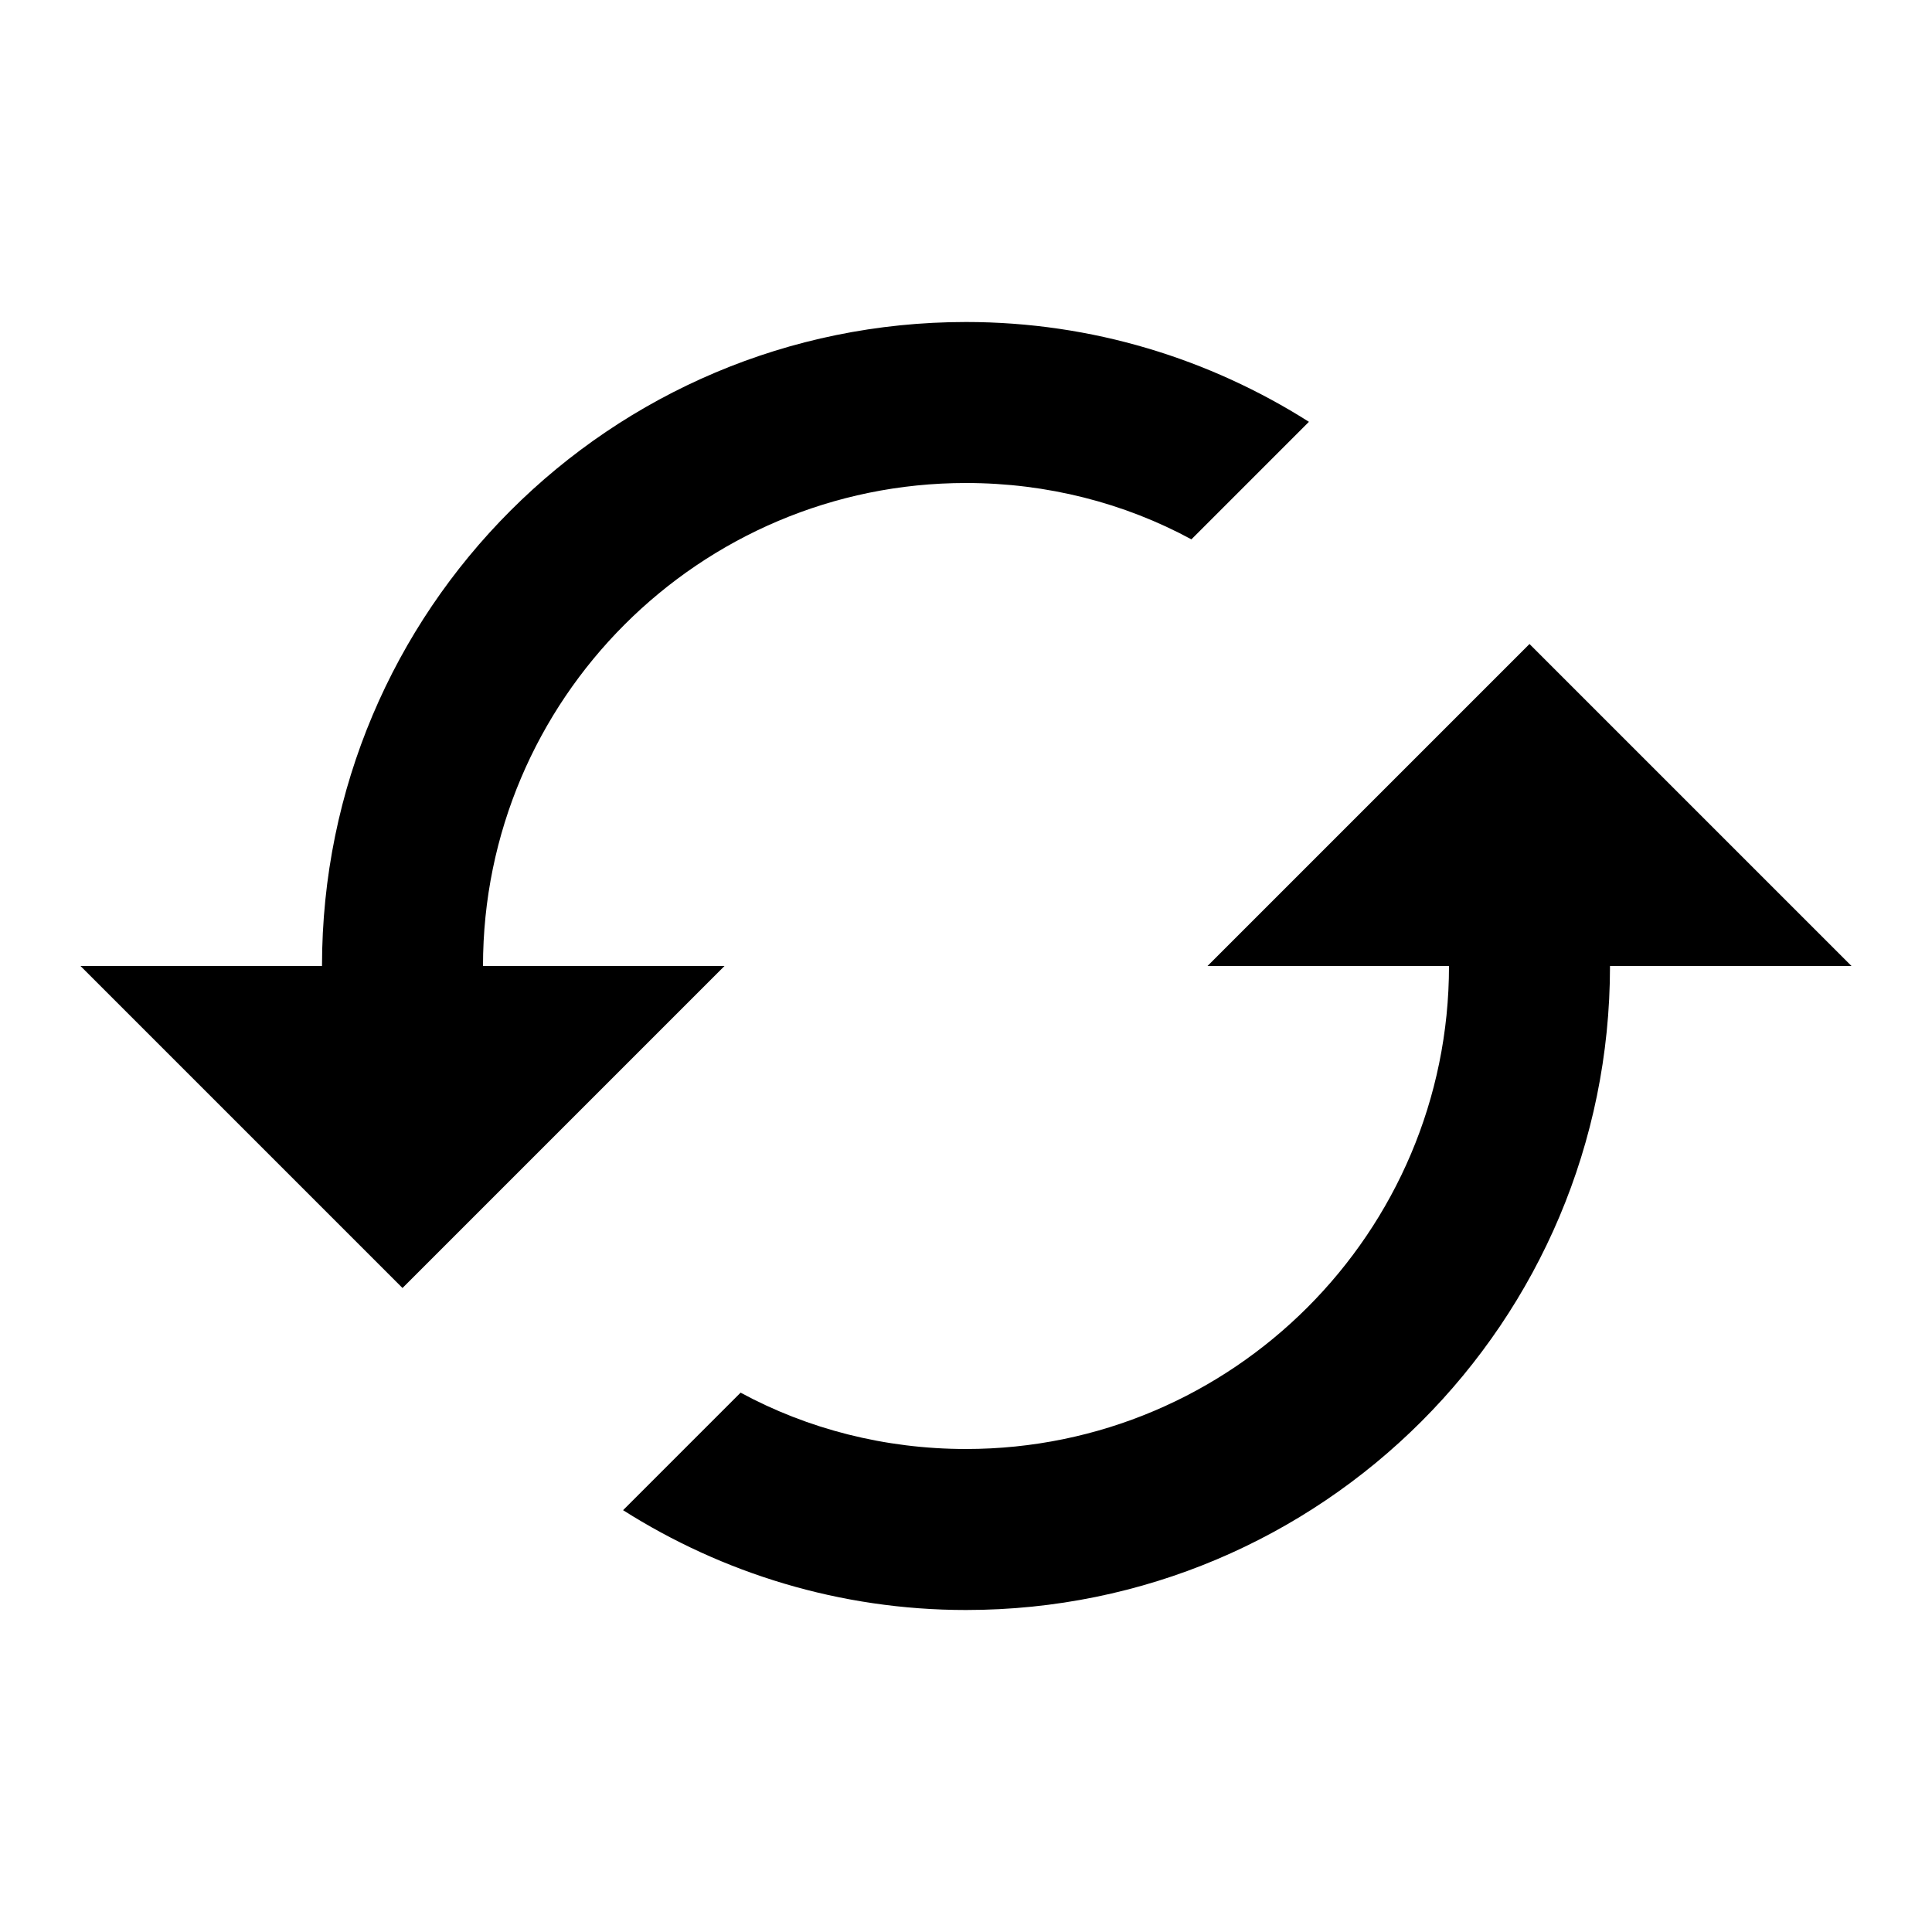
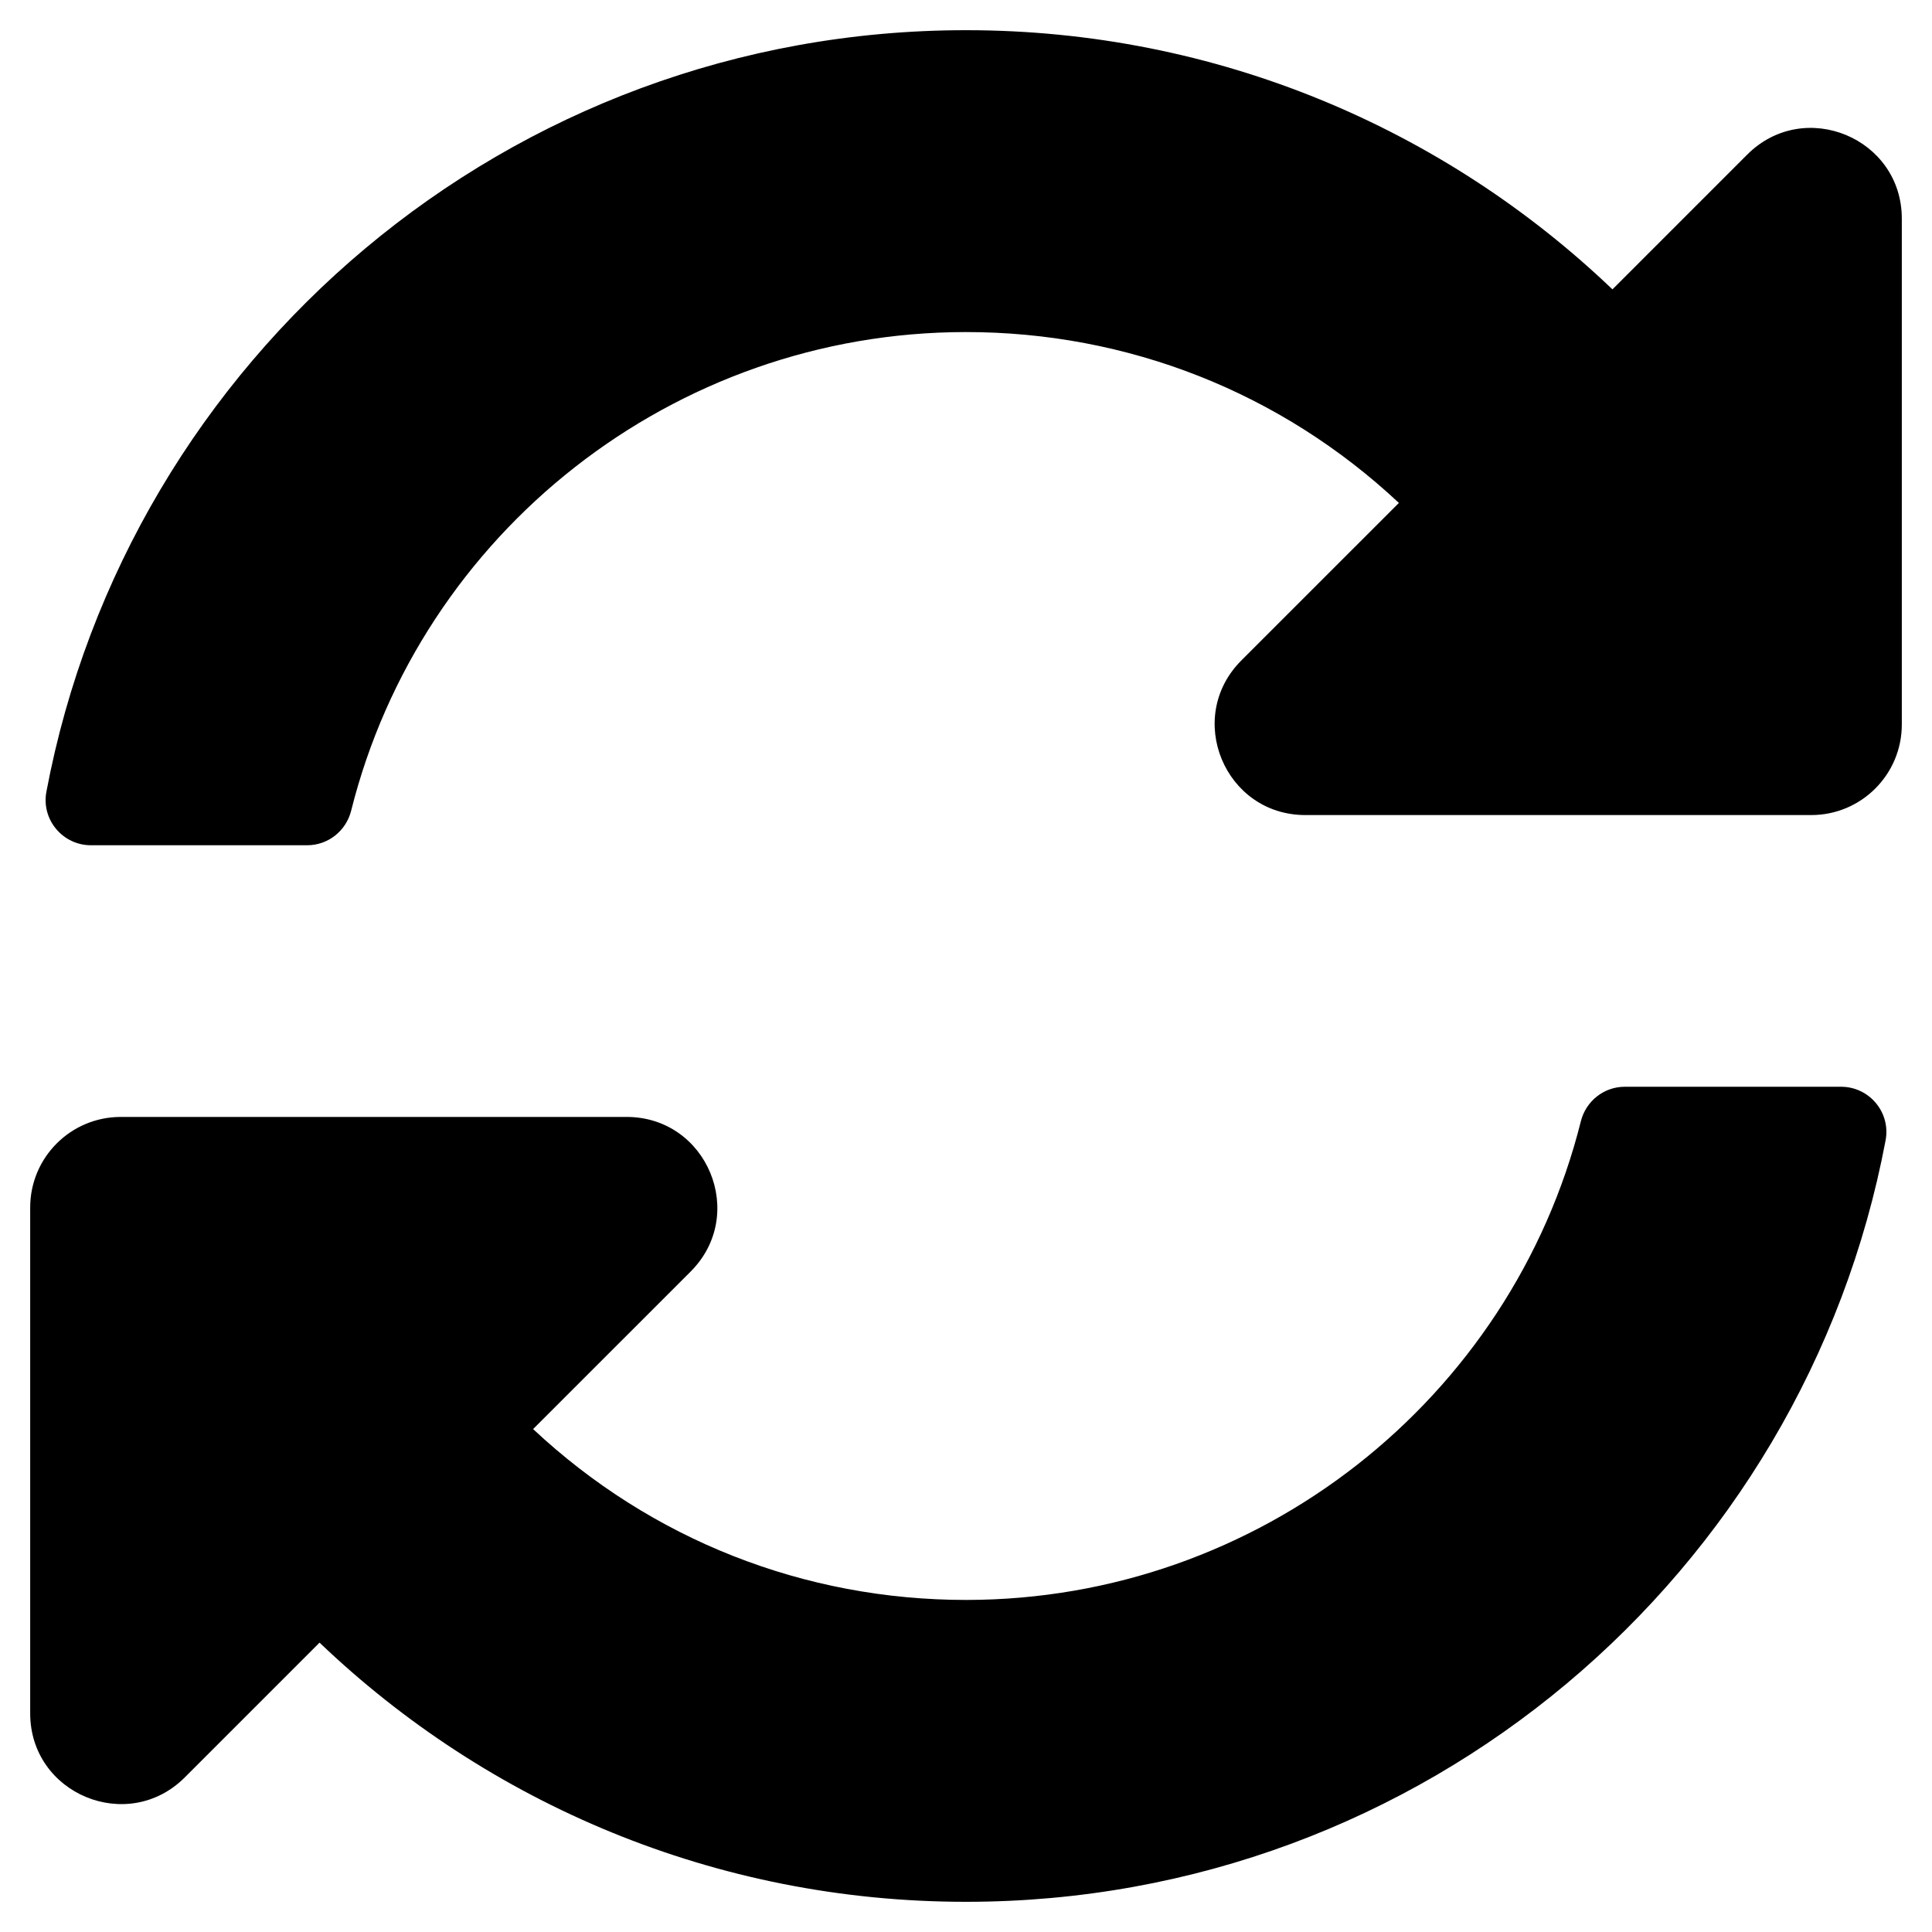
- <svg xmlns="http://www.w3.org/2000/svg" height="120" viewBox="0 0 24 24" width="120">
-   <path d="M0 0h24v24H0z" fill="none" />
-   <path d="M19 8l-4 4h3c0 3.31-2.69 6-6 6-1.01 0-1.97-.25-2.8-.7l-1.46 1.46C8.97 19.54 10.43 20 12 20c4.42 0 8-3.58 8-8h3l-4-4zM6 12c0-3.31 2.69-6 6-6 1.01 0 1.97.25 2.8.7l1.46-1.46C15.03 4.46 13.57 4 12 4c-4.42 0-8 3.58-8 8H1l4 4 4-4H6z" />
+ <svg xmlns="http://www.w3.org/2000/svg" aria-hidden="true" focusable="false" data-prefix="fas" data-icon="sync-alt" class="svg-inline--fa fa-sync-alt fa-w-16" role="img" viewBox="0 0 512 512">
+   <path fill="currentColor" d="M370.72 133.28C339.458 104.008 298.888 87.962 255.848 88c-77.458.068-144.328 53.178-162.791 126.85-1.344 5.363-6.122 9.15-11.651 9.15H24.103c-7.498 0-13.194-6.807-11.807-14.176C33.933 94.924 134.813 8 256 8c66.448 0 126.791 26.136 171.315 68.685L463.03 40.97C478.149 25.851 504 36.559 504 57.941V192c0 13.255-10.745 24-24 24H345.941c-21.382 0-32.09-25.851-16.971-40.971l41.75-41.749zM32 296h134.059c21.382 0 32.09 25.851 16.971 40.971l-41.75 41.75c31.262 29.273 71.835 45.319 114.876 45.28 77.418-.07 144.315-53.144 162.787-126.849 1.344-5.363 6.122-9.15 11.651-9.15h57.304c7.498 0 13.194 6.807 11.807 14.176C478.067 417.076 377.187 504 256 504c-66.448 0-126.791-26.136-171.315-68.685L48.97 471.03C33.851 486.149 8 475.441 8 454.059V320c0-13.255 10.745-24 24-24z" />
</svg>
